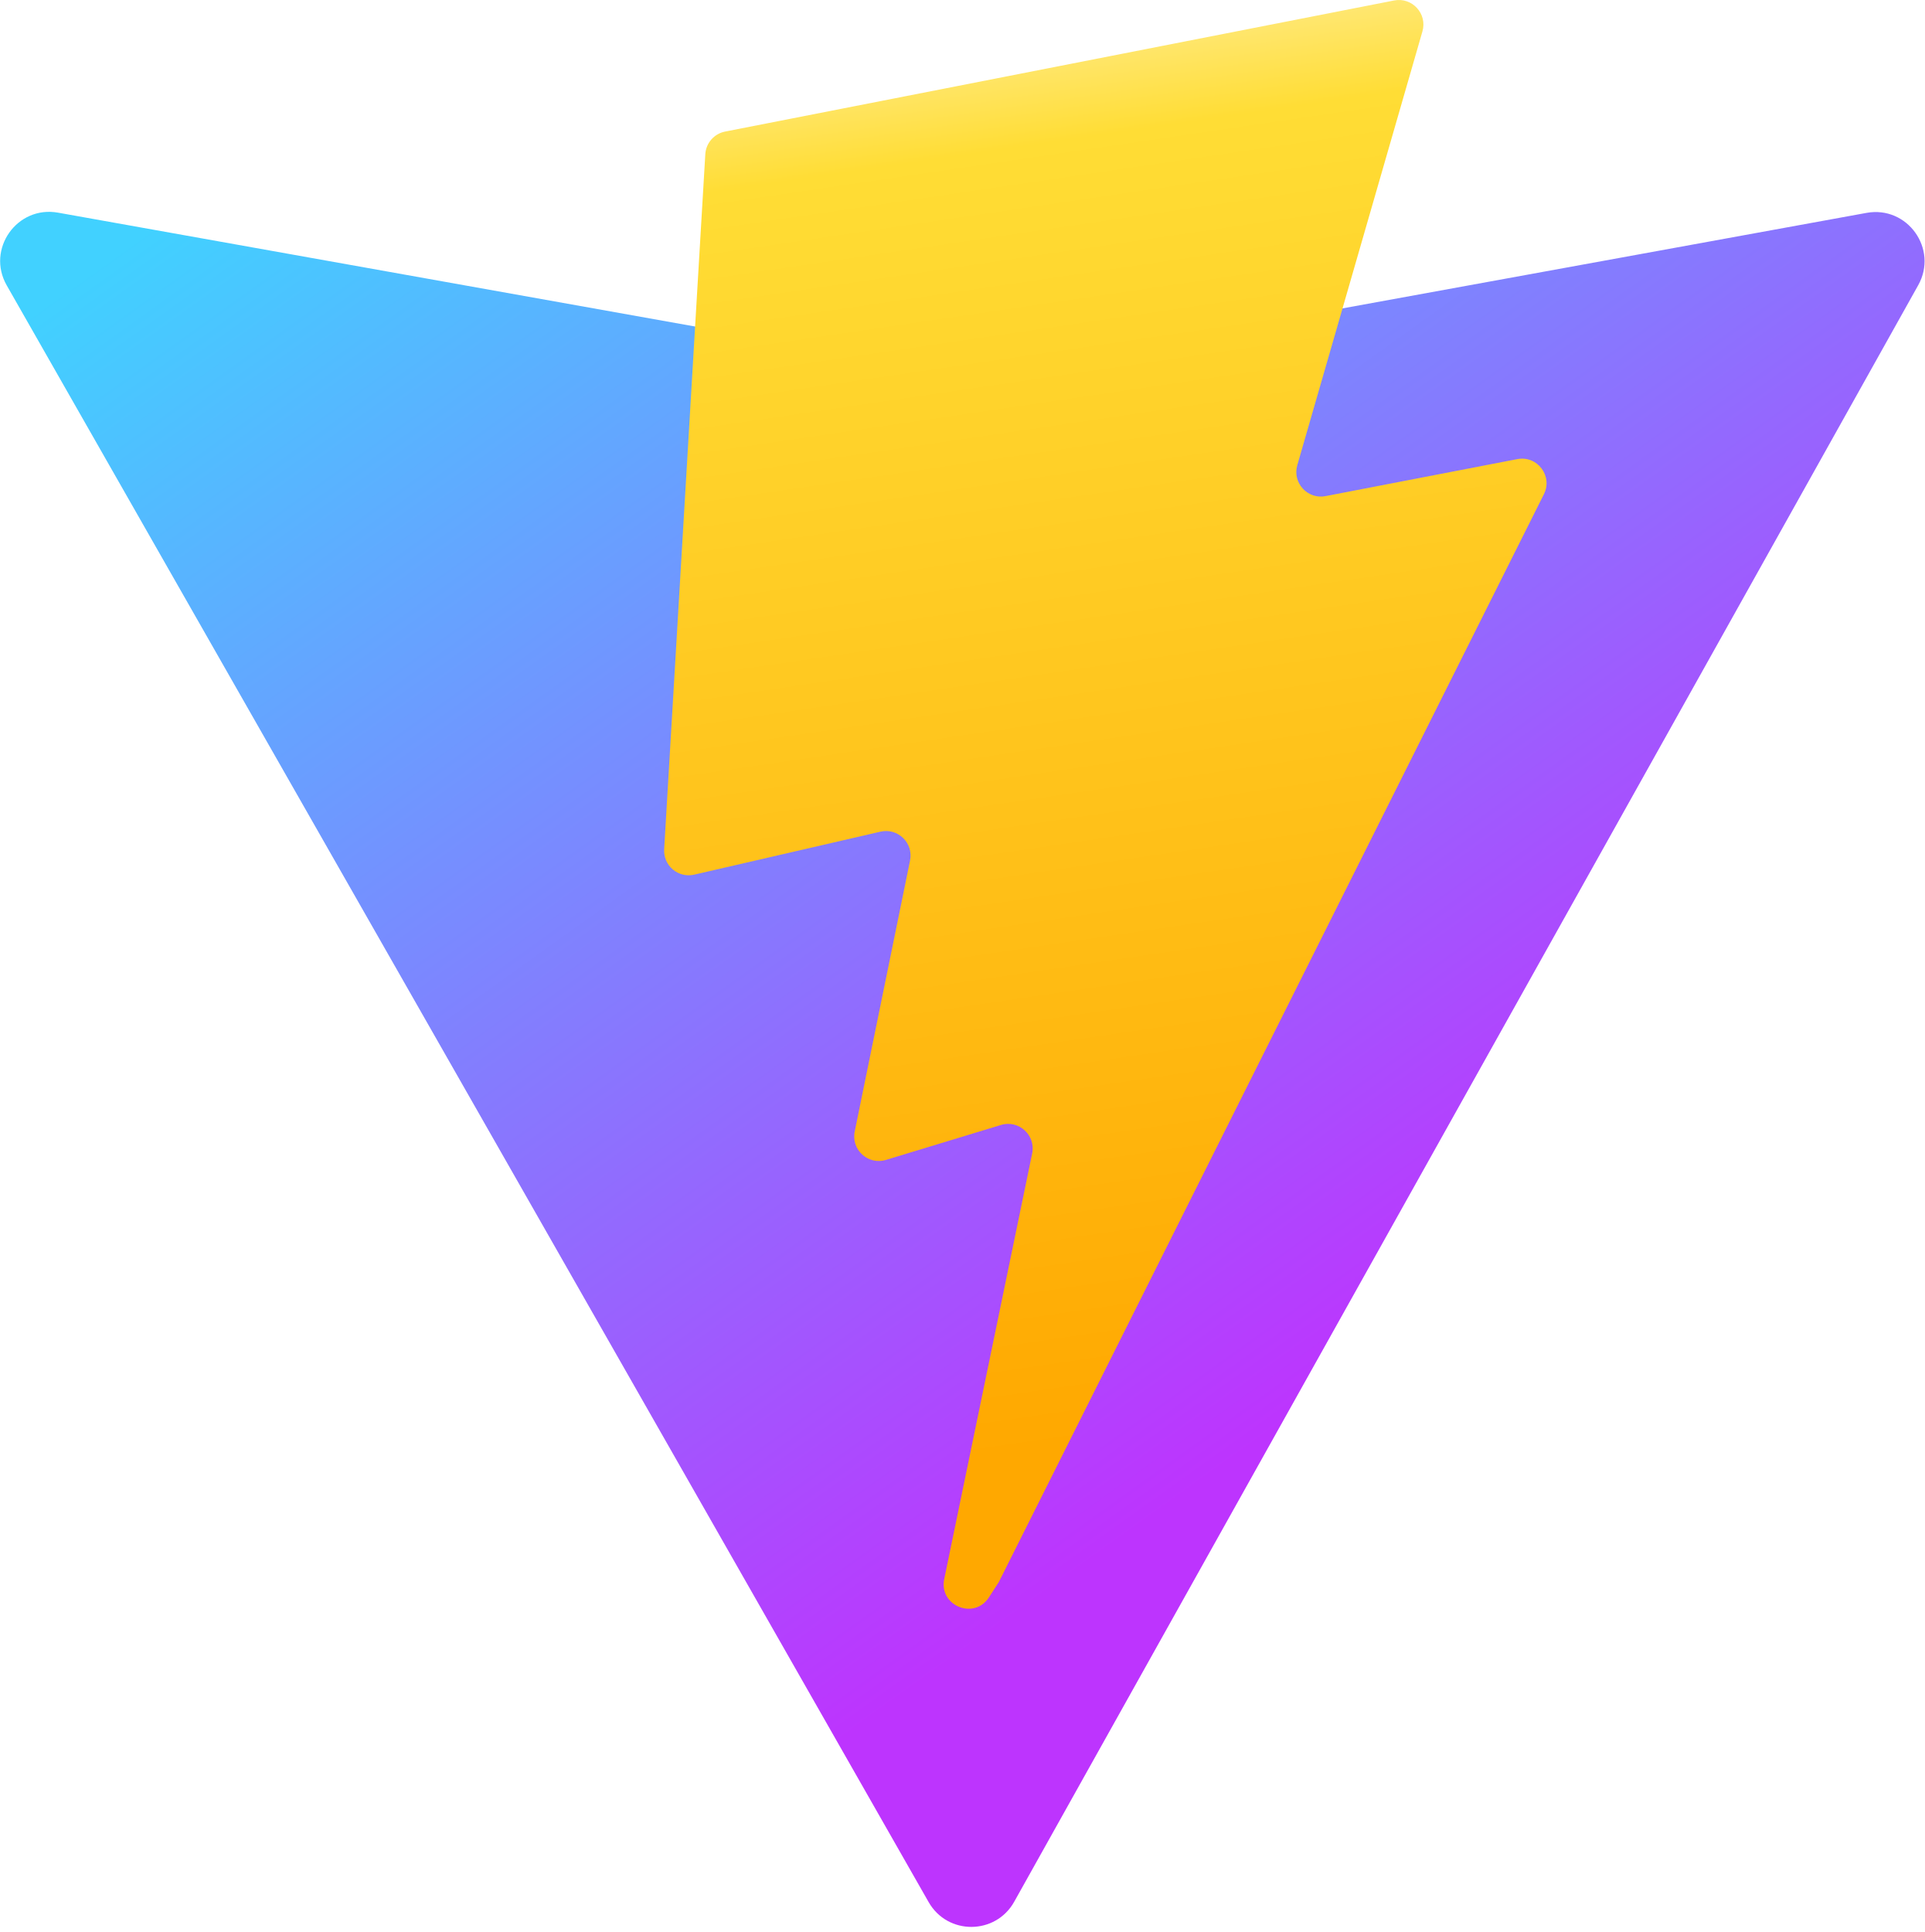
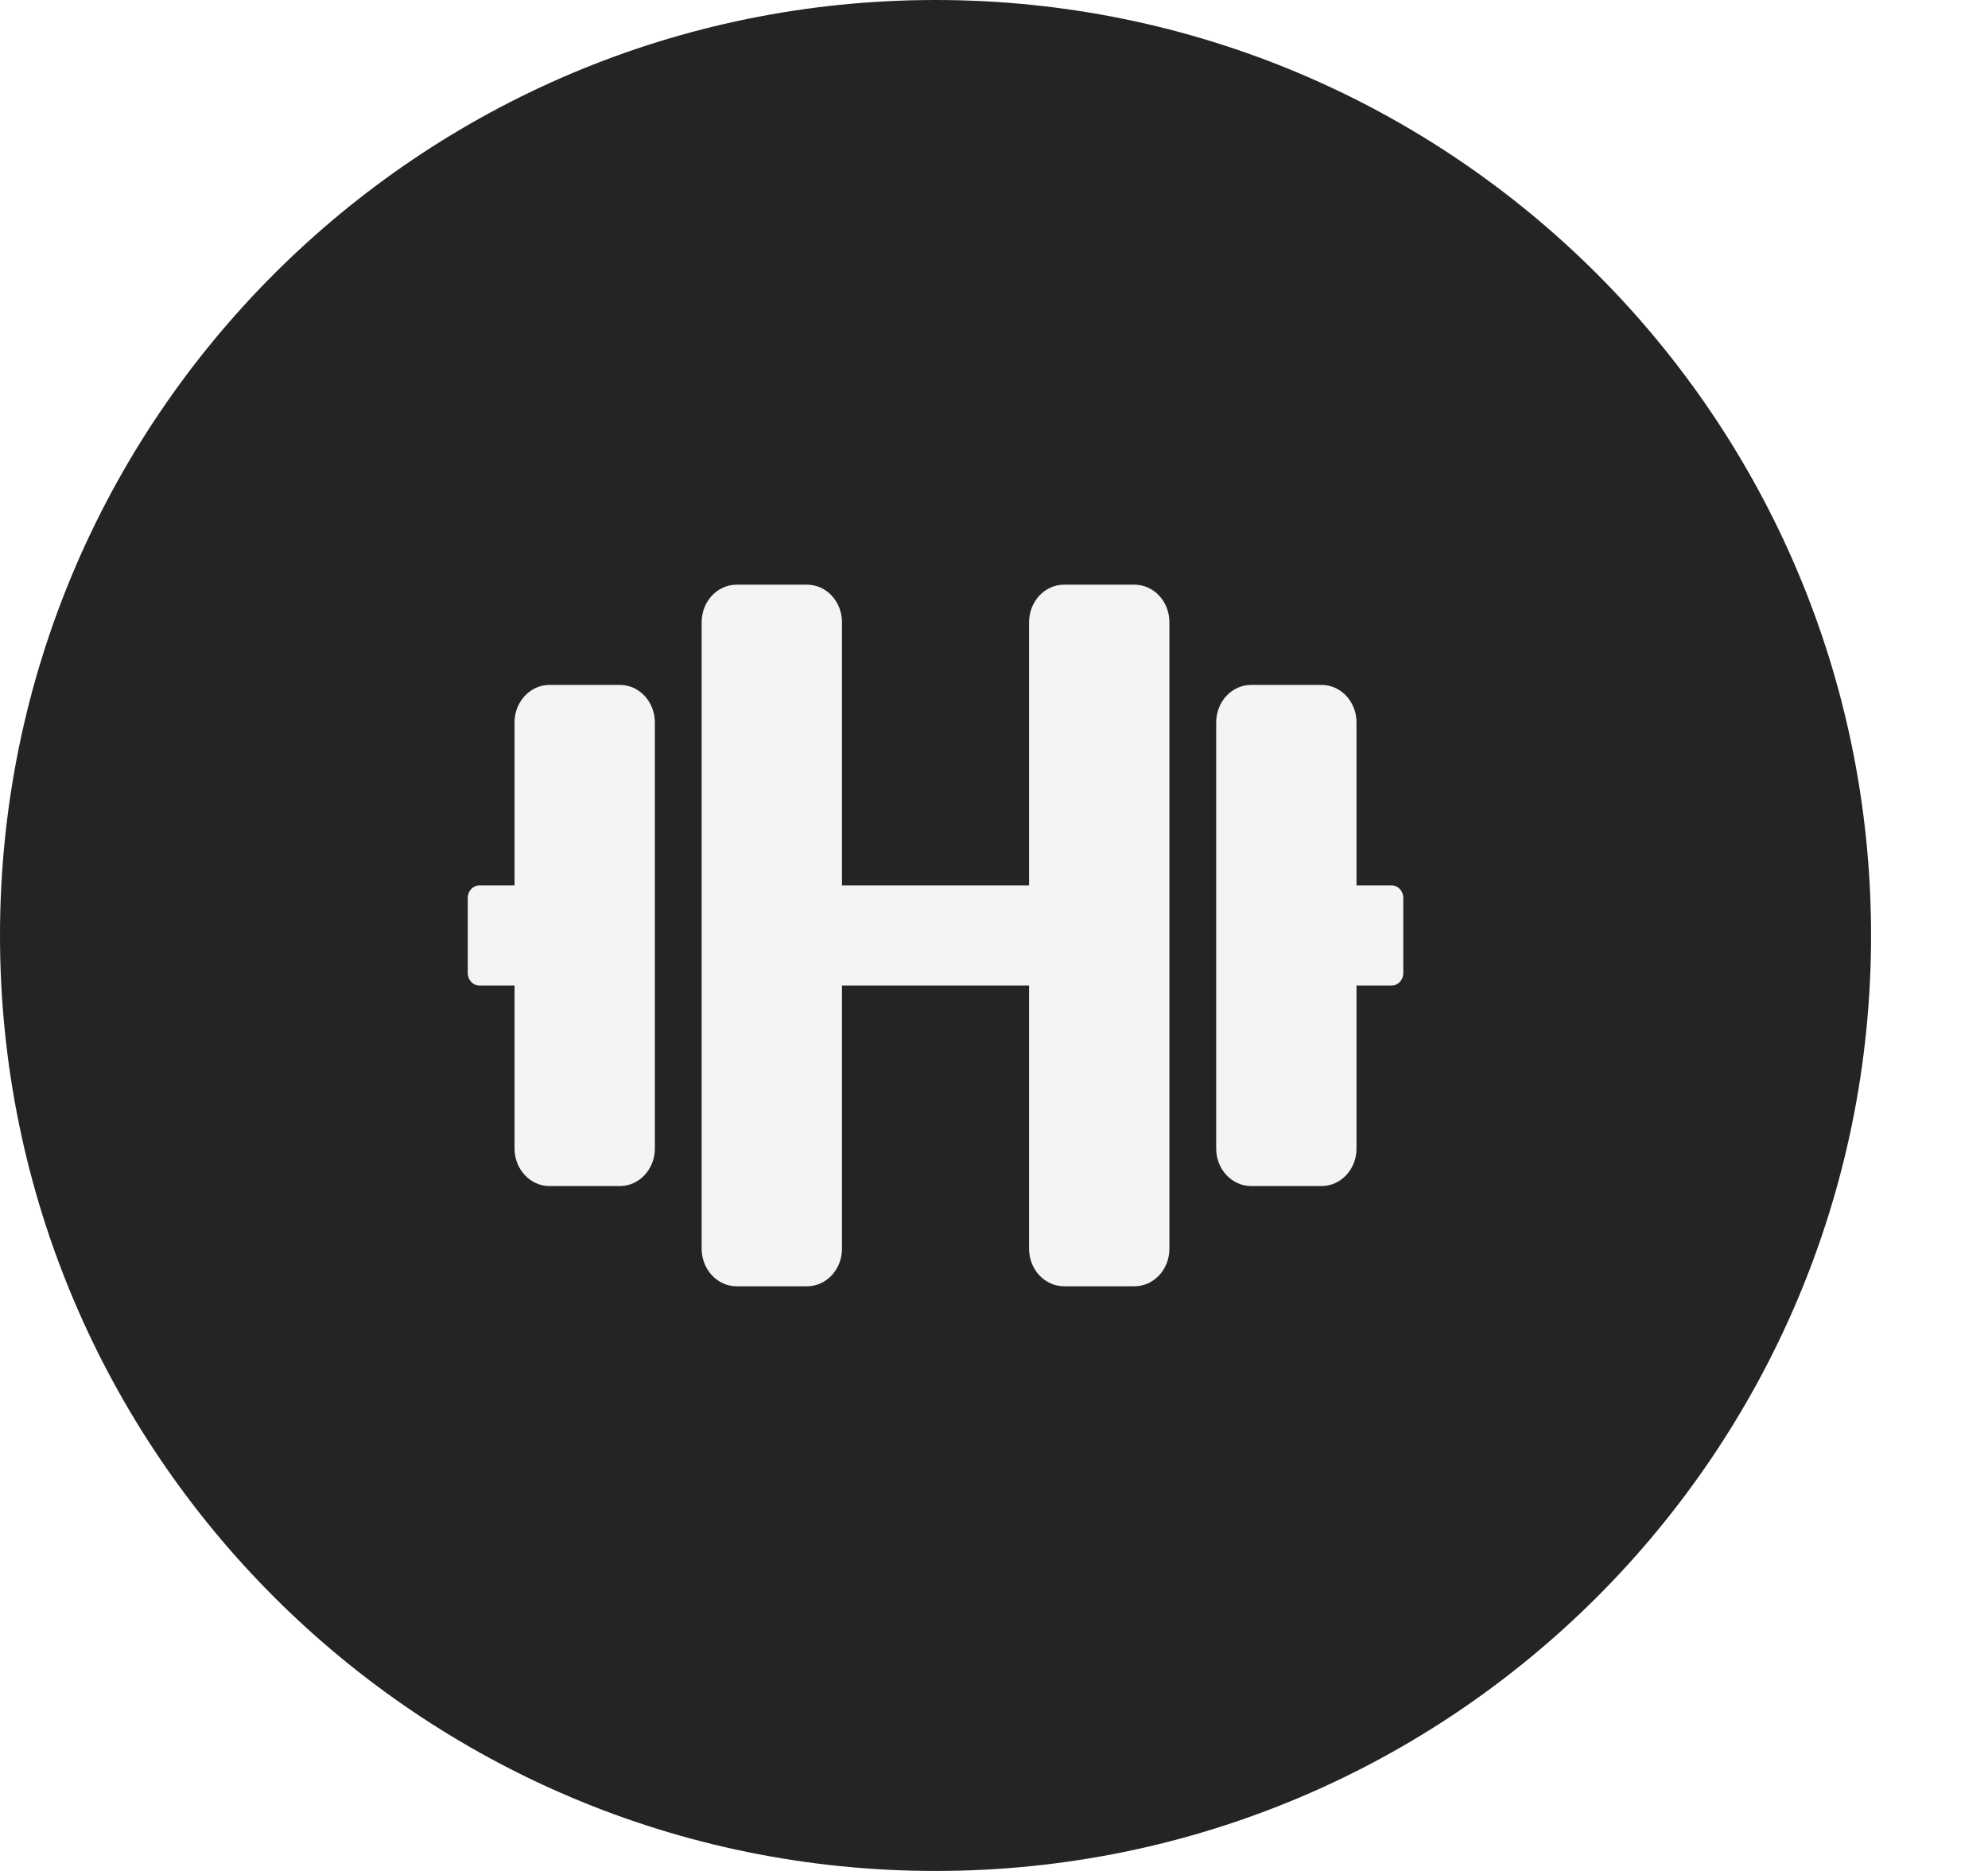
- <svg xmlns="http://www.w3.org/2000/svg" aria-hidden="true" role="img" class="iconify iconify--logos" width="31.88" height="32" preserveAspectRatio="xMidYMid meet" viewBox="0 0 256 257">
-   <defs>
-     <linearGradient id="IconifyId1813088fe1fbc01fb466" x1="-.828%" x2="57.636%" y1="7.652%" y2="78.411%">
-       <stop offset="0%" stop-color="#41D1FF" />
-       <stop offset="100%" stop-color="#BD34FE" />
-     </linearGradient>
-     <linearGradient id="IconifyId1813088fe1fbc01fb467" x1="43.376%" x2="50.316%" y1="2.242%" y2="89.03%">
-       <stop offset="0%" stop-color="#FFEA83" />
-       <stop offset="8.333%" stop-color="#FFDD35" />
-       <stop offset="100%" stop-color="#FFA800" />
-     </linearGradient>
-   </defs>
-   <path fill="url(#IconifyId1813088fe1fbc01fb466)" d="M255.153 37.938L134.897 252.976c-2.483 4.44-8.862 4.466-11.382.048L.875 37.958c-2.746-4.814 1.371-10.646 6.827-9.67l120.385 21.517a6.537 6.537 0 0 0 2.322-.004l117.867-21.483c5.438-.991 9.574 4.796 6.877 9.62Z" />
-   <path fill="url(#IconifyId1813088fe1fbc01fb467)" d="M185.432.063L96.44 17.501a3.268 3.268 0 0 0-2.634 3.014l-5.474 92.456a3.268 3.268 0 0 0 3.997 3.378l24.777-5.718c2.318-.535 4.413 1.507 3.936 3.838l-7.361 36.047c-.495 2.426 1.782 4.5 4.151 3.78l15.304-4.649c2.372-.72 4.652 1.36 4.15 3.788l-11.698 56.621c-.732 3.542 3.979 5.473 5.943 2.437l1.313-2.028l72.516-144.72c1.215-2.423-.88-5.186-3.54-4.672l-25.505 4.922c-2.396.462-4.435-1.77-3.759-4.114l16.646-57.705c.677-2.35-1.37-4.583-3.769-4.113Z" />
+ <svg xmlns="http://www.w3.org/2000/svg" width="34" height="32" viewBox="0 0 34 32" fill="none">
+   <circle cx="16" cy="16" r="16" fill="#242424" />
+   <path d="M10.6 11.714H9.4C9.068 11.714 8.8 12.001 8.8 12.357V15.143H8.2C8.09 15.143 8 15.239 8 15.357V16.643C8 16.761 8.09 16.857 8.2 16.857H8.8V19.643C8.8 19.999 9.068 20.286 9.4 20.286H10.6C10.932 20.286 11.2 19.999 11.2 19.643V12.357C11.2 12.001 10.932 11.714 10.6 11.714ZM23.8 15.143H23.2V12.357C23.2 12.001 22.933 11.714 22.6 11.714H21.4C21.067 11.714 20.8 12.001 20.8 12.357V19.643C20.8 19.999 21.067 20.286 21.4 20.286H22.6C22.933 20.286 23.2 19.999 23.2 19.643V16.857H23.8C23.91 16.857 24 16.761 24 16.643V15.357C24 15.239 23.91 15.143 23.8 15.143ZM19.4 10H18.2C17.867 10 17.6 10.287 17.6 10.643V15.143H14.4V10.643C14.4 10.287 14.133 10 13.8 10H12.6C12.268 10 12 10.287 12 10.643V21.357C12 21.713 12.268 22 12.6 22H13.8C14.133 22 14.4 21.713 14.4 21.357V16.857H17.6V21.357C17.6 21.713 17.867 22 18.2 22H19.4C19.733 22 20 21.713 20 21.357V10.643C20 10.287 19.733 10 19.4 10Z" fill="#F4F4F4" />
</svg>
